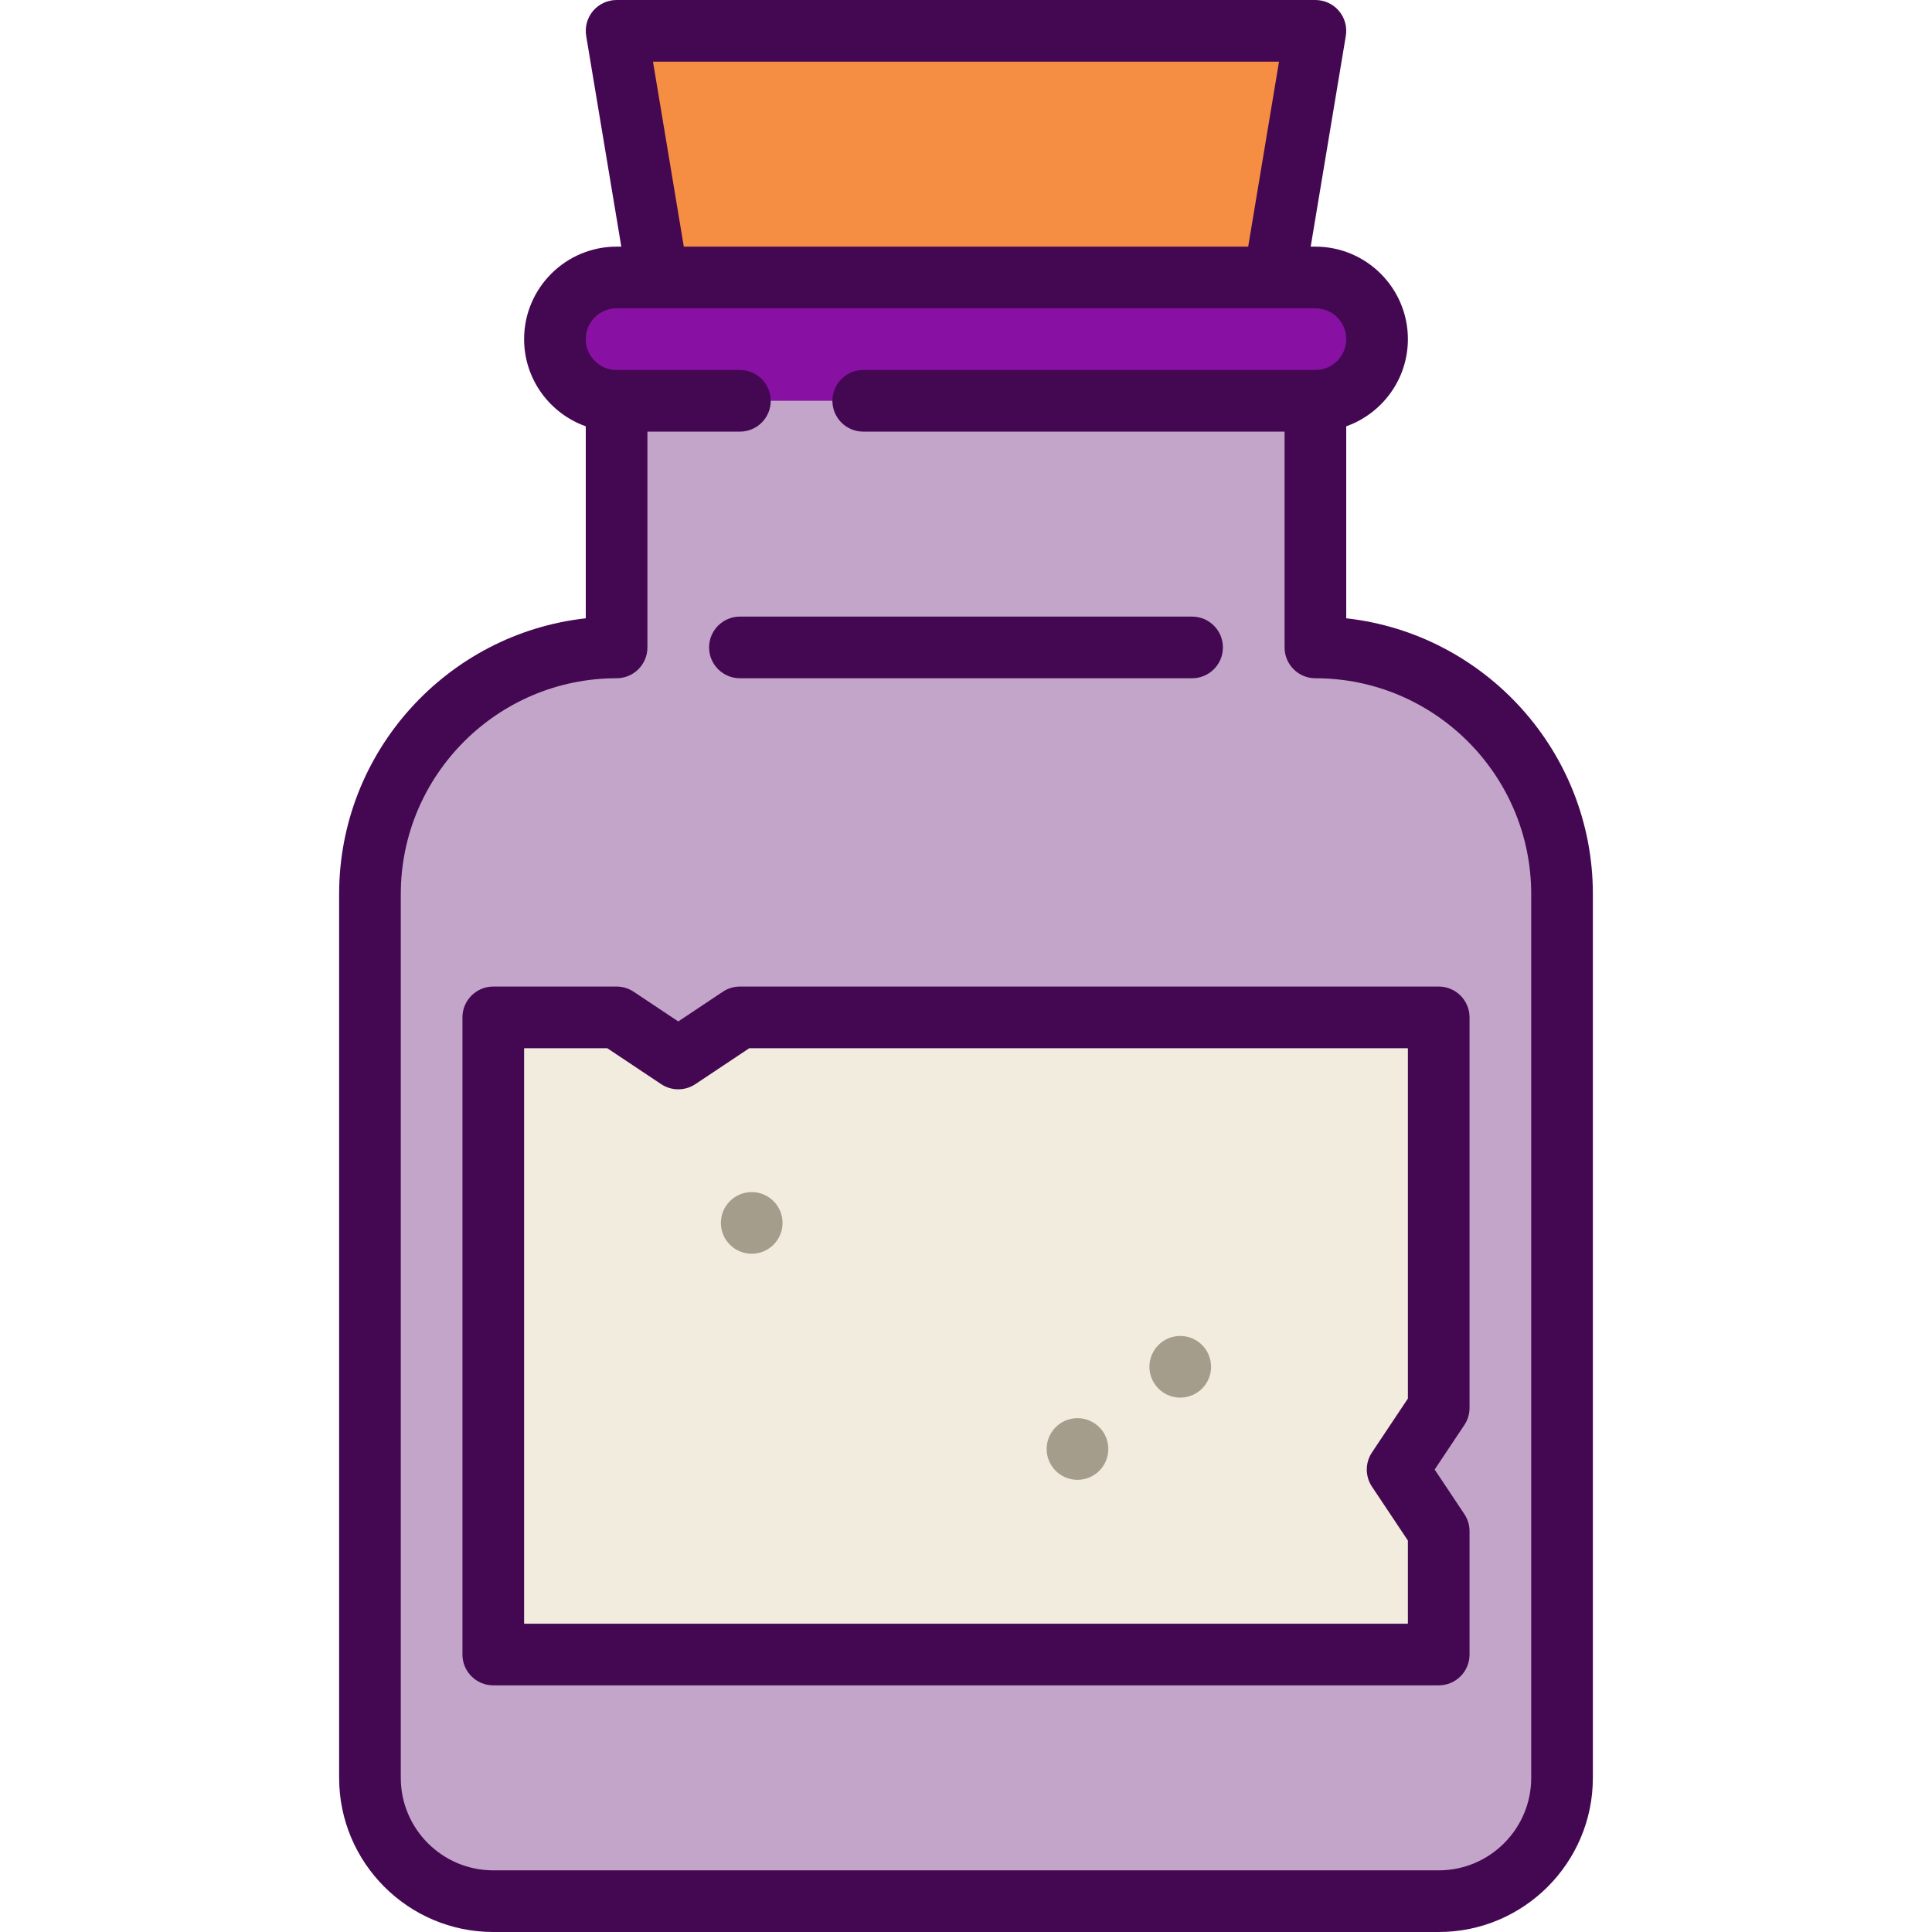
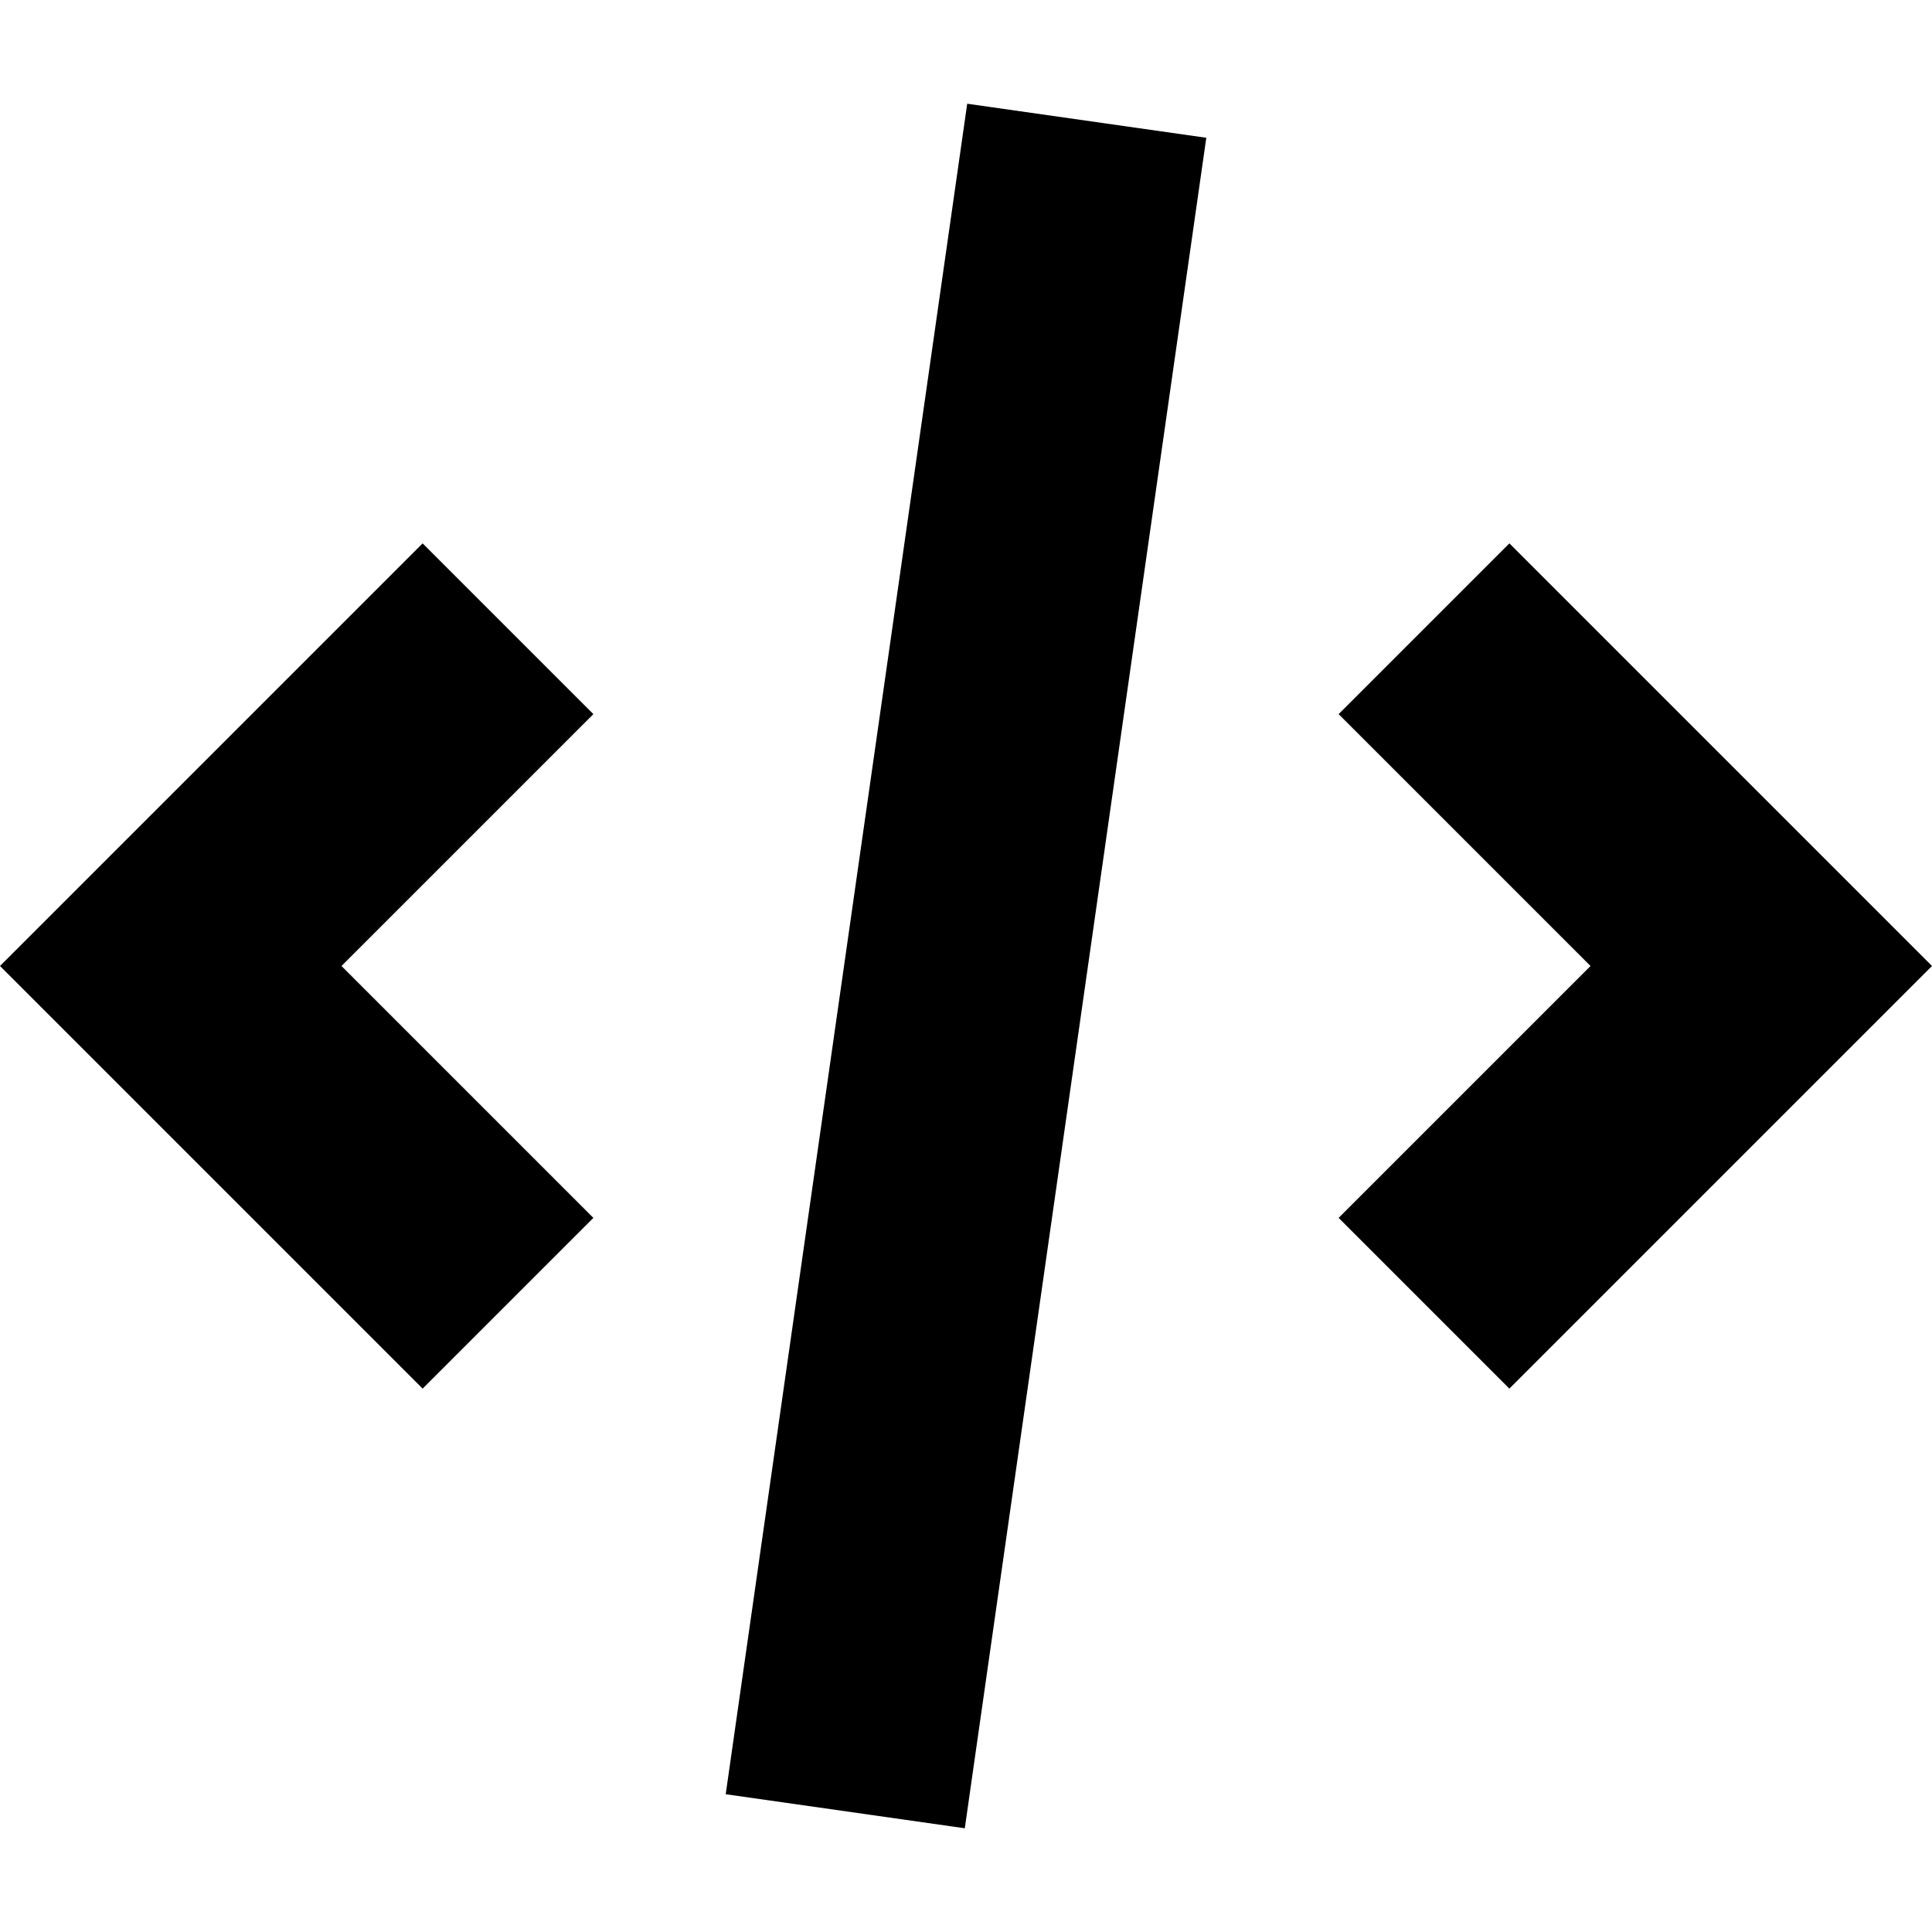
- <svg xmlns="http://www.w3.org/2000/svg" height="200px" width="200px" version="1.1" id="Layer_1" viewBox="0 0 512 512" xml:space="preserve" fill="#000000">
-   <g id="SVGRepo_bgCarrier" stroke-width="0" />
-   <g id="SVGRepo_tracerCarrier" stroke-linecap="round" stroke-linejoin="round" />
-   <g id="SVGRepo_iconCarrier">
-     <polygon style="fill:#F58E42; stroke:black; stroke-width:2;" points="348.596,8.17 337.702,73.532 256,106.213 174.298,73.532 163.404,8.17 " />
-     <path style="fill:#c3a5ca;" d="M413.957,236.936v234.213c0,17.974-14.706,32.681-32.681,32.681H130.723 c-17.974,0-32.681-14.706-32.681-32.681V236.936c0-35.949,29.413-65.362,65.362-65.362V95.319h185.191v76.255 C384.545,171.574,413.957,200.987,413.957,236.936z" />
-     <path style="fill:#8811A4;" d="M348.596,73.532c9.02,0,16.34,7.321,16.34,16.34s-7.32,16.34-16.34,16.34H163.404 c-9.02,0-16.34-7.321-16.34-16.34c0-4.51,1.83-8.595,4.793-11.547c2.952-2.963,7.037-4.793,11.547-4.793h10.894h163.404H348.596z" />
-     <polygon style="fill:#F1ECDE;" points="381.277,405.787 381.277,438.468 130.723,438.468 130.723,269.617 163.404,269.617 179.745,280.511 196.085,269.617 381.277,269.617 381.277,373.106 370.383,389.447 " />
-     <g>
-       <circle style="fill:#A59D8C;" cx="312.778" cy="362.213" r="8.17" />
-       <circle style="fill:#A59D8C;" cx="285.543" cy="384" r="8.17" />
-       <circle style="fill:#A59D8C;" cx="199.212" cy="324.085" r="8.17" />
-     </g>
-     <g>
-       <path style="fill:#440852;" d="M356.766,163.855v-50.878c9.509-3.373,16.34-12.455,16.34-23.105 c0-13.515-10.995-24.511-24.511-24.511h-1.248l9.308-55.848c0.394-2.369-0.272-4.792-1.825-6.624 C353.278,1.057,350.998,0,348.596,0H163.404c-2.402,0-4.682,1.057-6.234,2.889c-1.552,1.832-2.22,4.255-1.825,6.624l9.308,55.848 h-1.248c-13.516,0-24.511,10.996-24.511,24.511c0,10.651,6.831,19.733,16.34,23.105v50.878 c-36.715,4.077-65.362,35.296-65.362,73.081v234.213c0,22.526,18.325,40.851,40.851,40.851h250.553 c22.526,0,40.851-18.325,40.851-40.851V236.936C422.128,199.152,393.481,167.933,356.766,163.855z M173.049,16.34h165.902 l-8.17,49.021H181.22L173.049,16.34z M405.787,471.149c0,13.515-10.995,24.511-24.511,24.511H130.723 c-13.516,0-24.511-10.996-24.511-24.511V236.936c0-31.535,25.656-57.191,57.191-57.191c4.512,0,8.17-3.657,8.17-8.17v-57.191 h24.511c4.512,0,8.17-3.657,8.17-8.17s-3.658-8.17-8.17-8.17h-32.681c-4.506,0-8.17-3.665-8.17-8.17s3.665-8.17,8.17-8.17h174.295 c0.037,0,10.897,0,10.897,0c4.506,0,8.17,3.665,8.17,8.17s-3.665,8.17-8.17,8.17h-119.83c-4.512,0-8.17,3.657-8.17,8.17 s3.658,8.17,8.17,8.17h111.66v57.191c0,4.513,3.658,8.17,8.17,8.17c31.536,0,57.191,25.657,57.191,57.191V471.149z" />
-       <path style="fill:#440852;" d="M196.085,179.745h119.83c4.512,0,8.17-3.657,8.17-8.17s-3.658-8.17-8.17-8.17h-119.83 c-4.512,0-8.17,3.657-8.17,8.17S191.573,179.745,196.085,179.745z" />
-       <path style="fill:#440852;" d="M381.277,261.447H196.085c-1.612,0-3.19,0.477-4.532,1.373l-11.809,7.872l-11.809-7.873 c-1.342-0.894-2.919-1.373-4.532-1.373h-32.681c-4.512,0-8.17,3.657-8.17,8.17v168.851c0,4.513,3.658,8.17,8.17,8.17h250.553 c4.512,0,8.17-3.657,8.17-8.17v-32.681c0-1.612-0.477-3.191-1.373-4.532l-7.873-11.809l7.873-11.809 c0.894-1.341,1.373-2.919,1.373-4.532V269.616C389.447,265.104,385.789,261.447,381.277,261.447z M373.106,370.632l-9.521,14.281 c-1.83,2.745-1.83,6.319,0,9.064l9.521,14.282v22.039H138.894V277.787h22.037l14.283,9.521c2.745,1.83,6.319,1.83,9.064,0 l14.283-9.521h174.547V370.632z" />
-     </g>
-   </g>
+ <svg xmlns="http://www.w3.org/2000/svg" width="800px" height="800px" viewBox="0 0 16 16" fill="none">
+   <path d="M8.01 0.859L6.01 14.859L7.99 15.141L9.99 1.141L8.01 0.859Z" fill="#000000" />
+   <path d="M12.5 11.5L11.086 10.086L13.172 8L11.086 5.914L12.5 4.5L16 8L12.5 11.5Z" fill="#000000" />
+   <path d="M2.828 8L4.914 10.086L3.5 11.5L0 8L3.5 4.5L4.914 5.914L2.828 8Z" fill="#000000" />
</svg>
